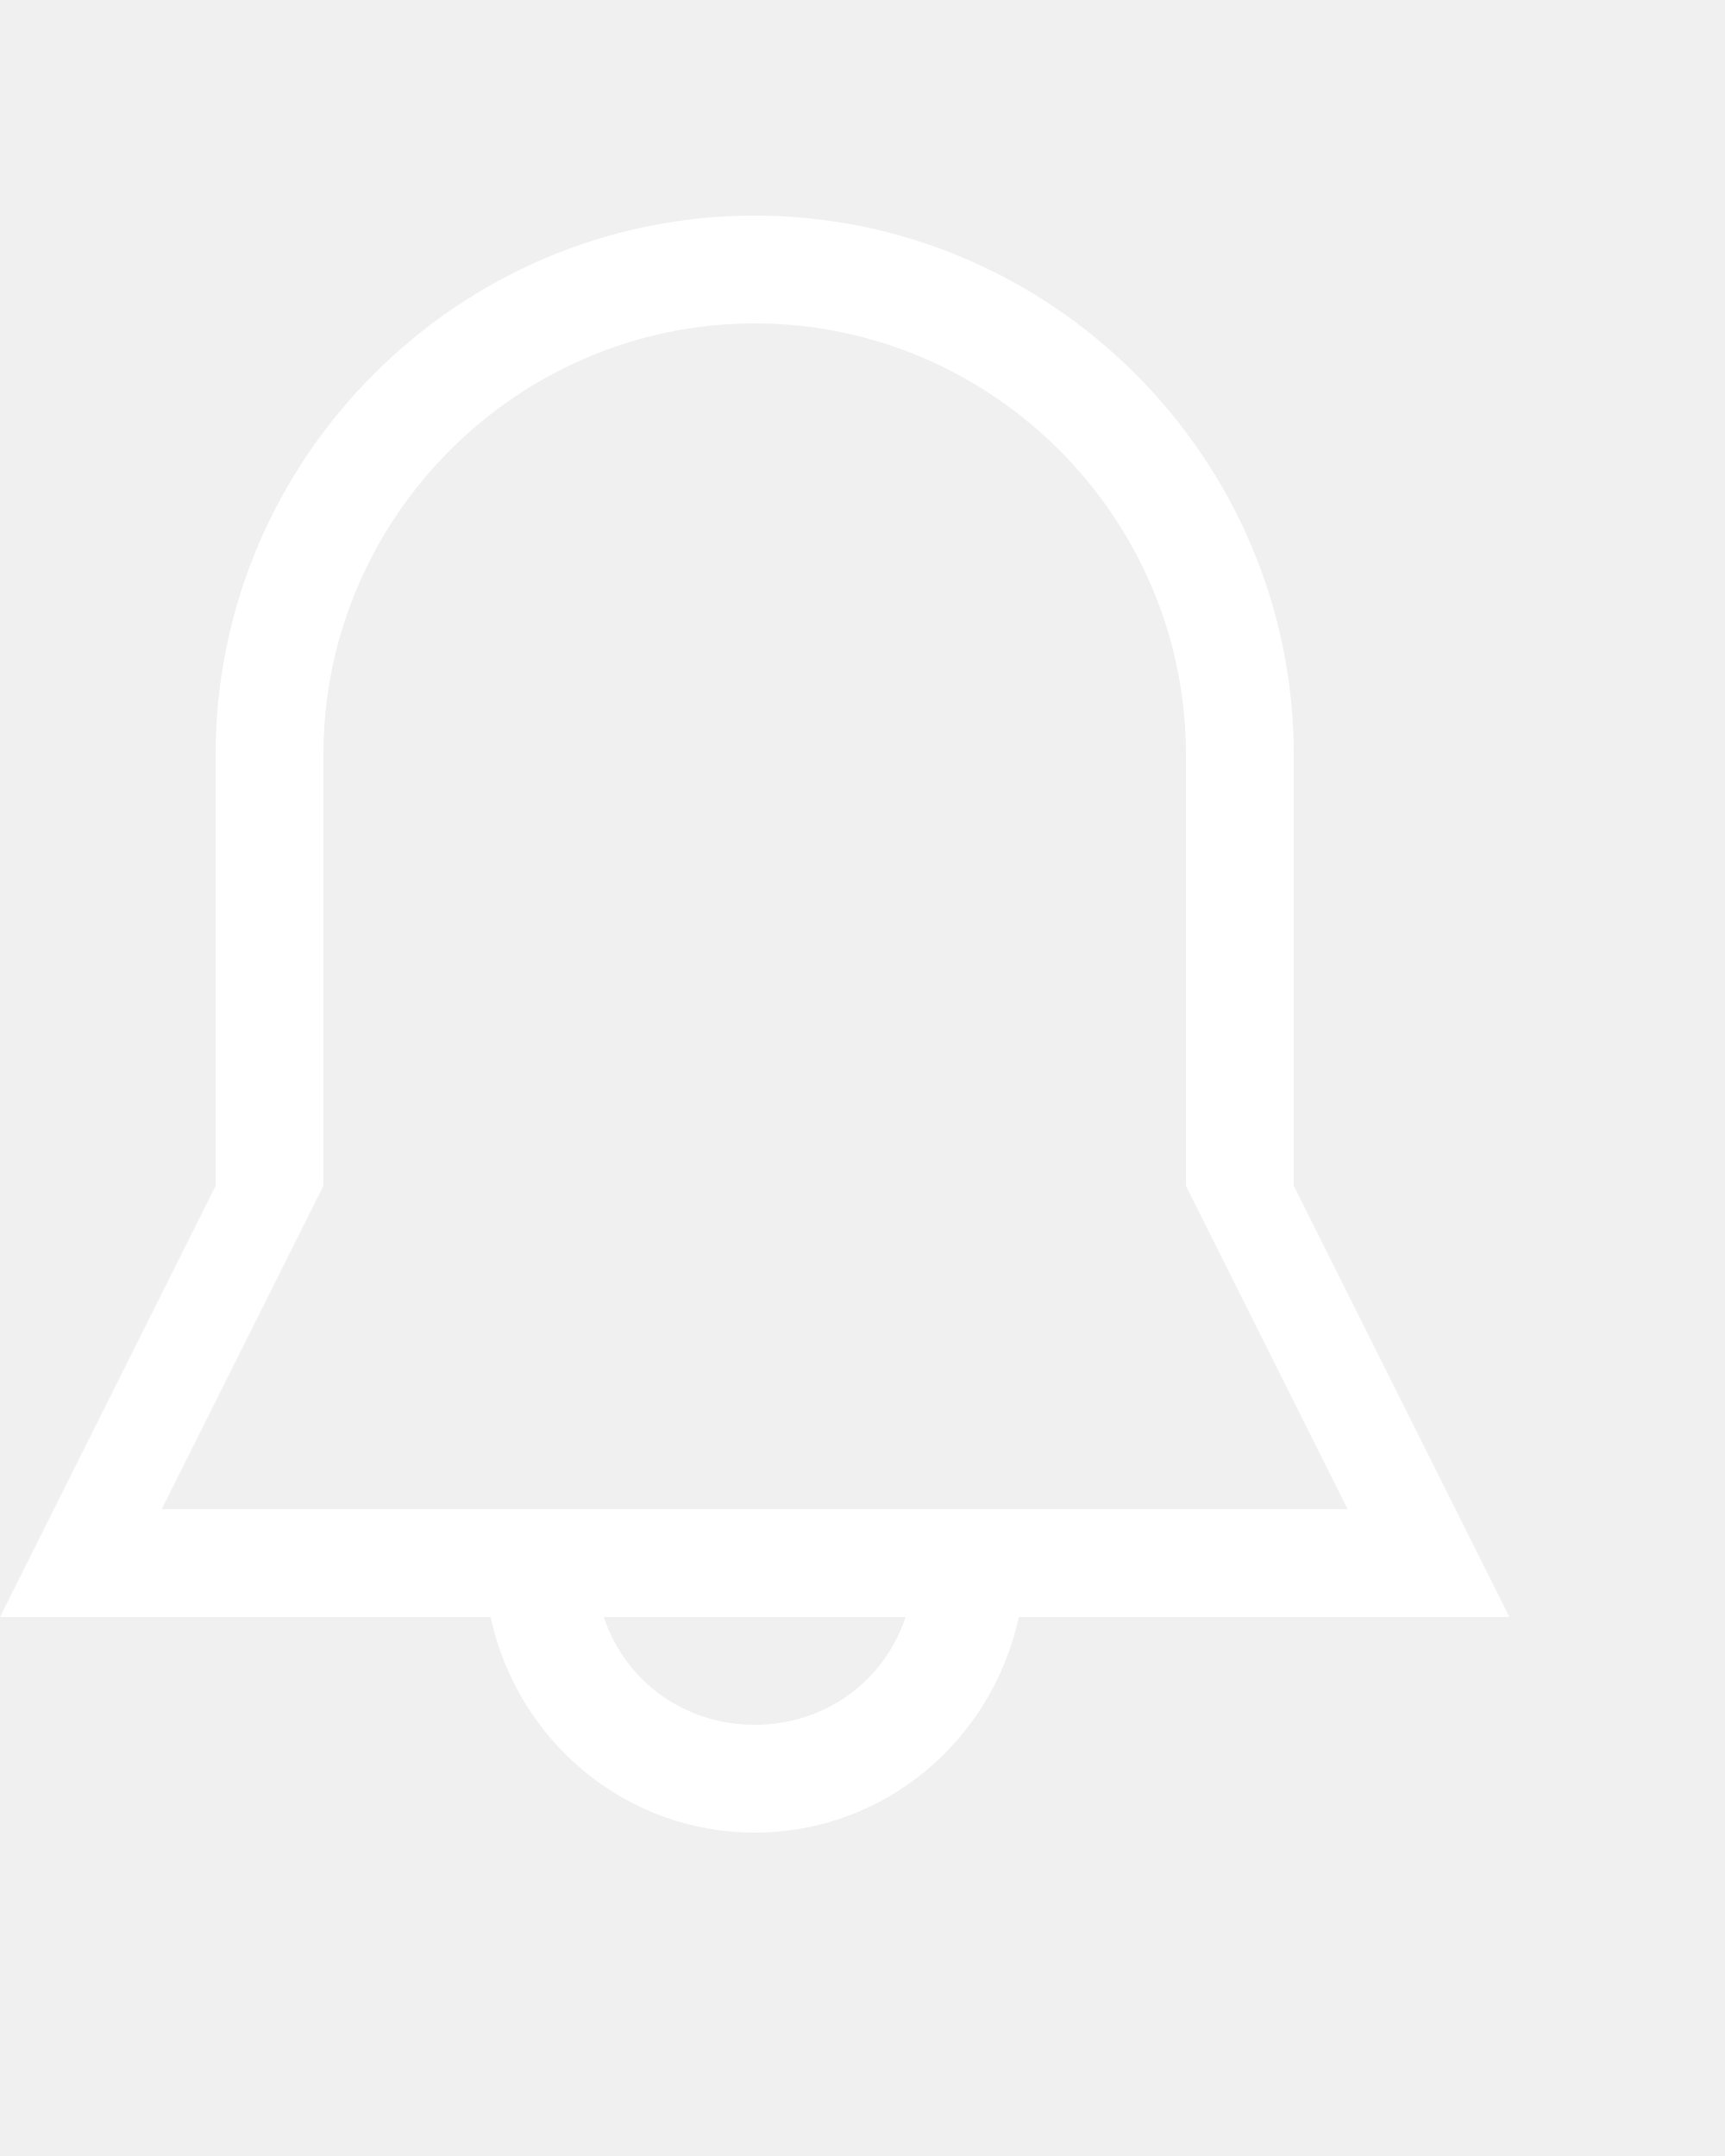
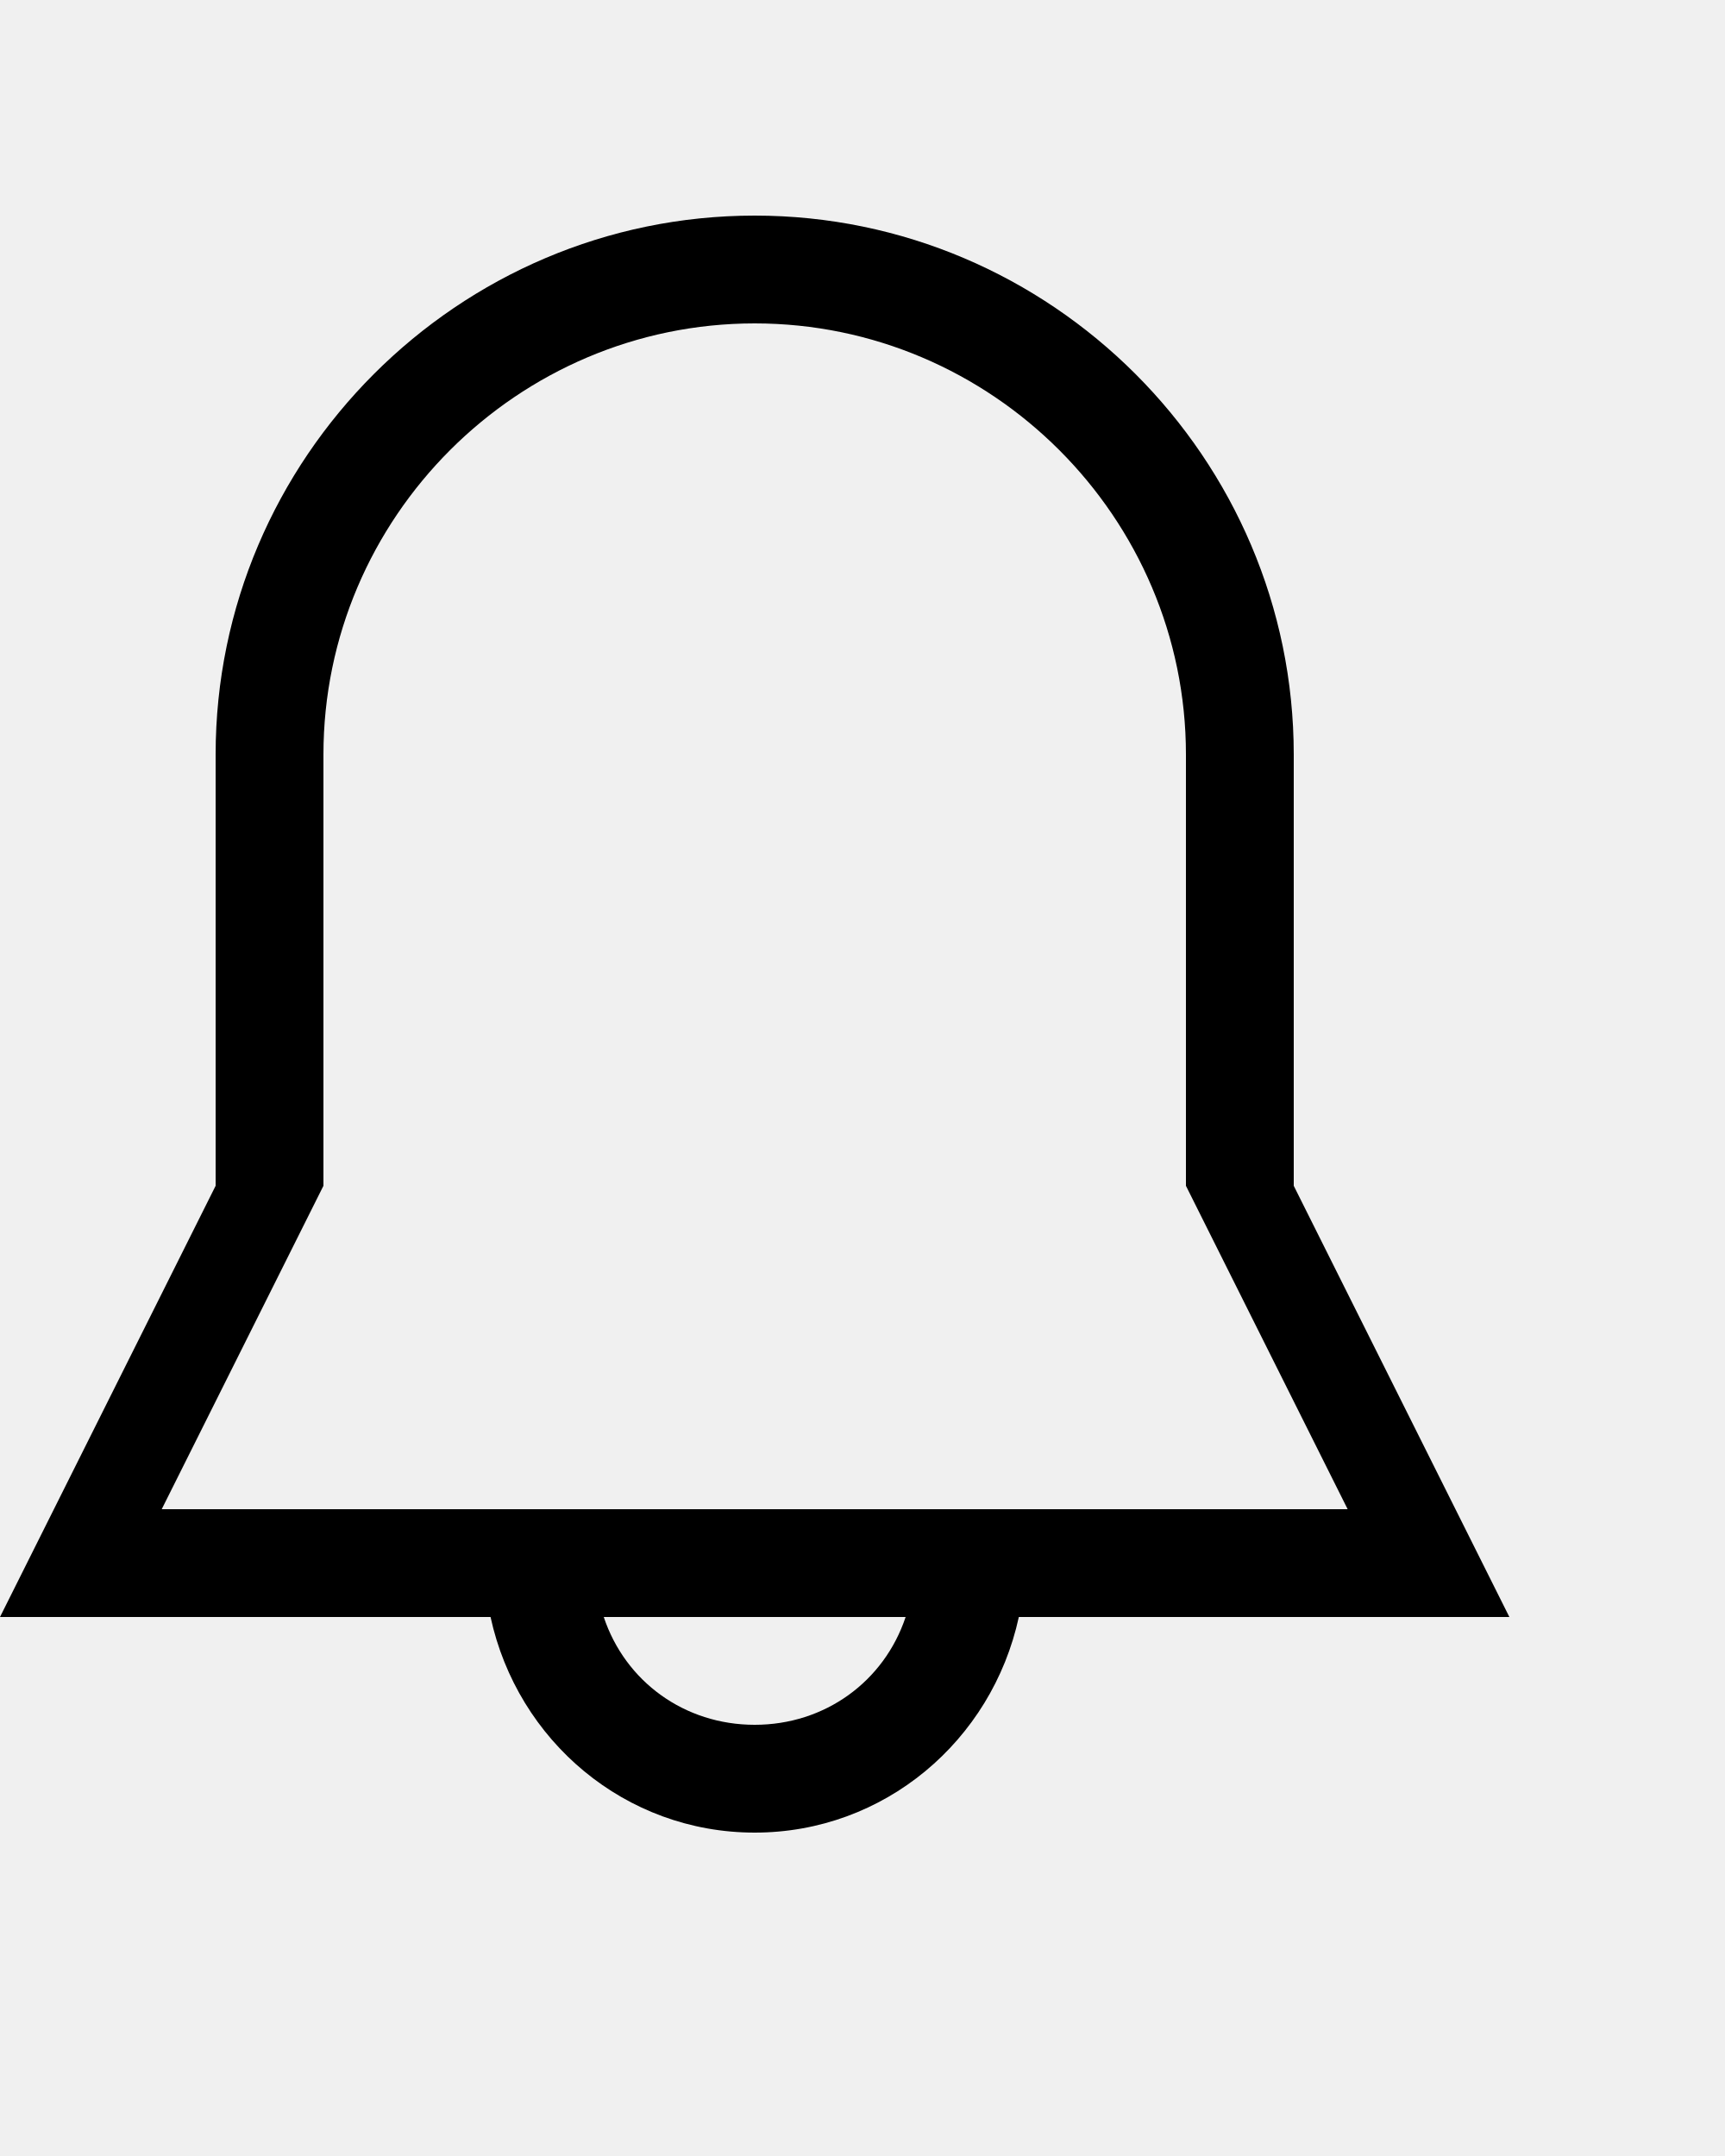
<svg xmlns="http://www.w3.org/2000/svg" class="svg-bell" viewBox="0 0 32 32" width="20px" height="25px">
-   <path class="bell" fill="#FFFFFF" d="M24 18v-8c0-5.5-4.5-10-10-10S4 4.5 4 10v8l-4 8h9.1c.5 2.3 2.5 4 4.9 4s4.4-1.7 4.9-4H28l-4-8zM14 28c-1.3 0-2.4-.8-2.8-2h5.6c-.4 1.2-1.5 2-2.8 2zM3 24l3-6v-8c0-4.4 3.6-8 8-8s8 3.6 8 8v8l3 6H3z" />
+   <path class="bell" fill="currentColor" d="M24 18v-8c0-5.5-4.5-10-10-10S4 4.5 4 10v8l-4 8h9.1c.5 2.3 2.5 4 4.9 4s4.4-1.7 4.9-4H28l-4-8zM14 28c-1.3 0-2.4-.8-2.8-2h5.6c-.4 1.2-1.5 2-2.8 2zM3 24l3-6v-8c0-4.4 3.6-8 8-8s8 3.6 8 8v8l3 6H3z" />
</svg>
